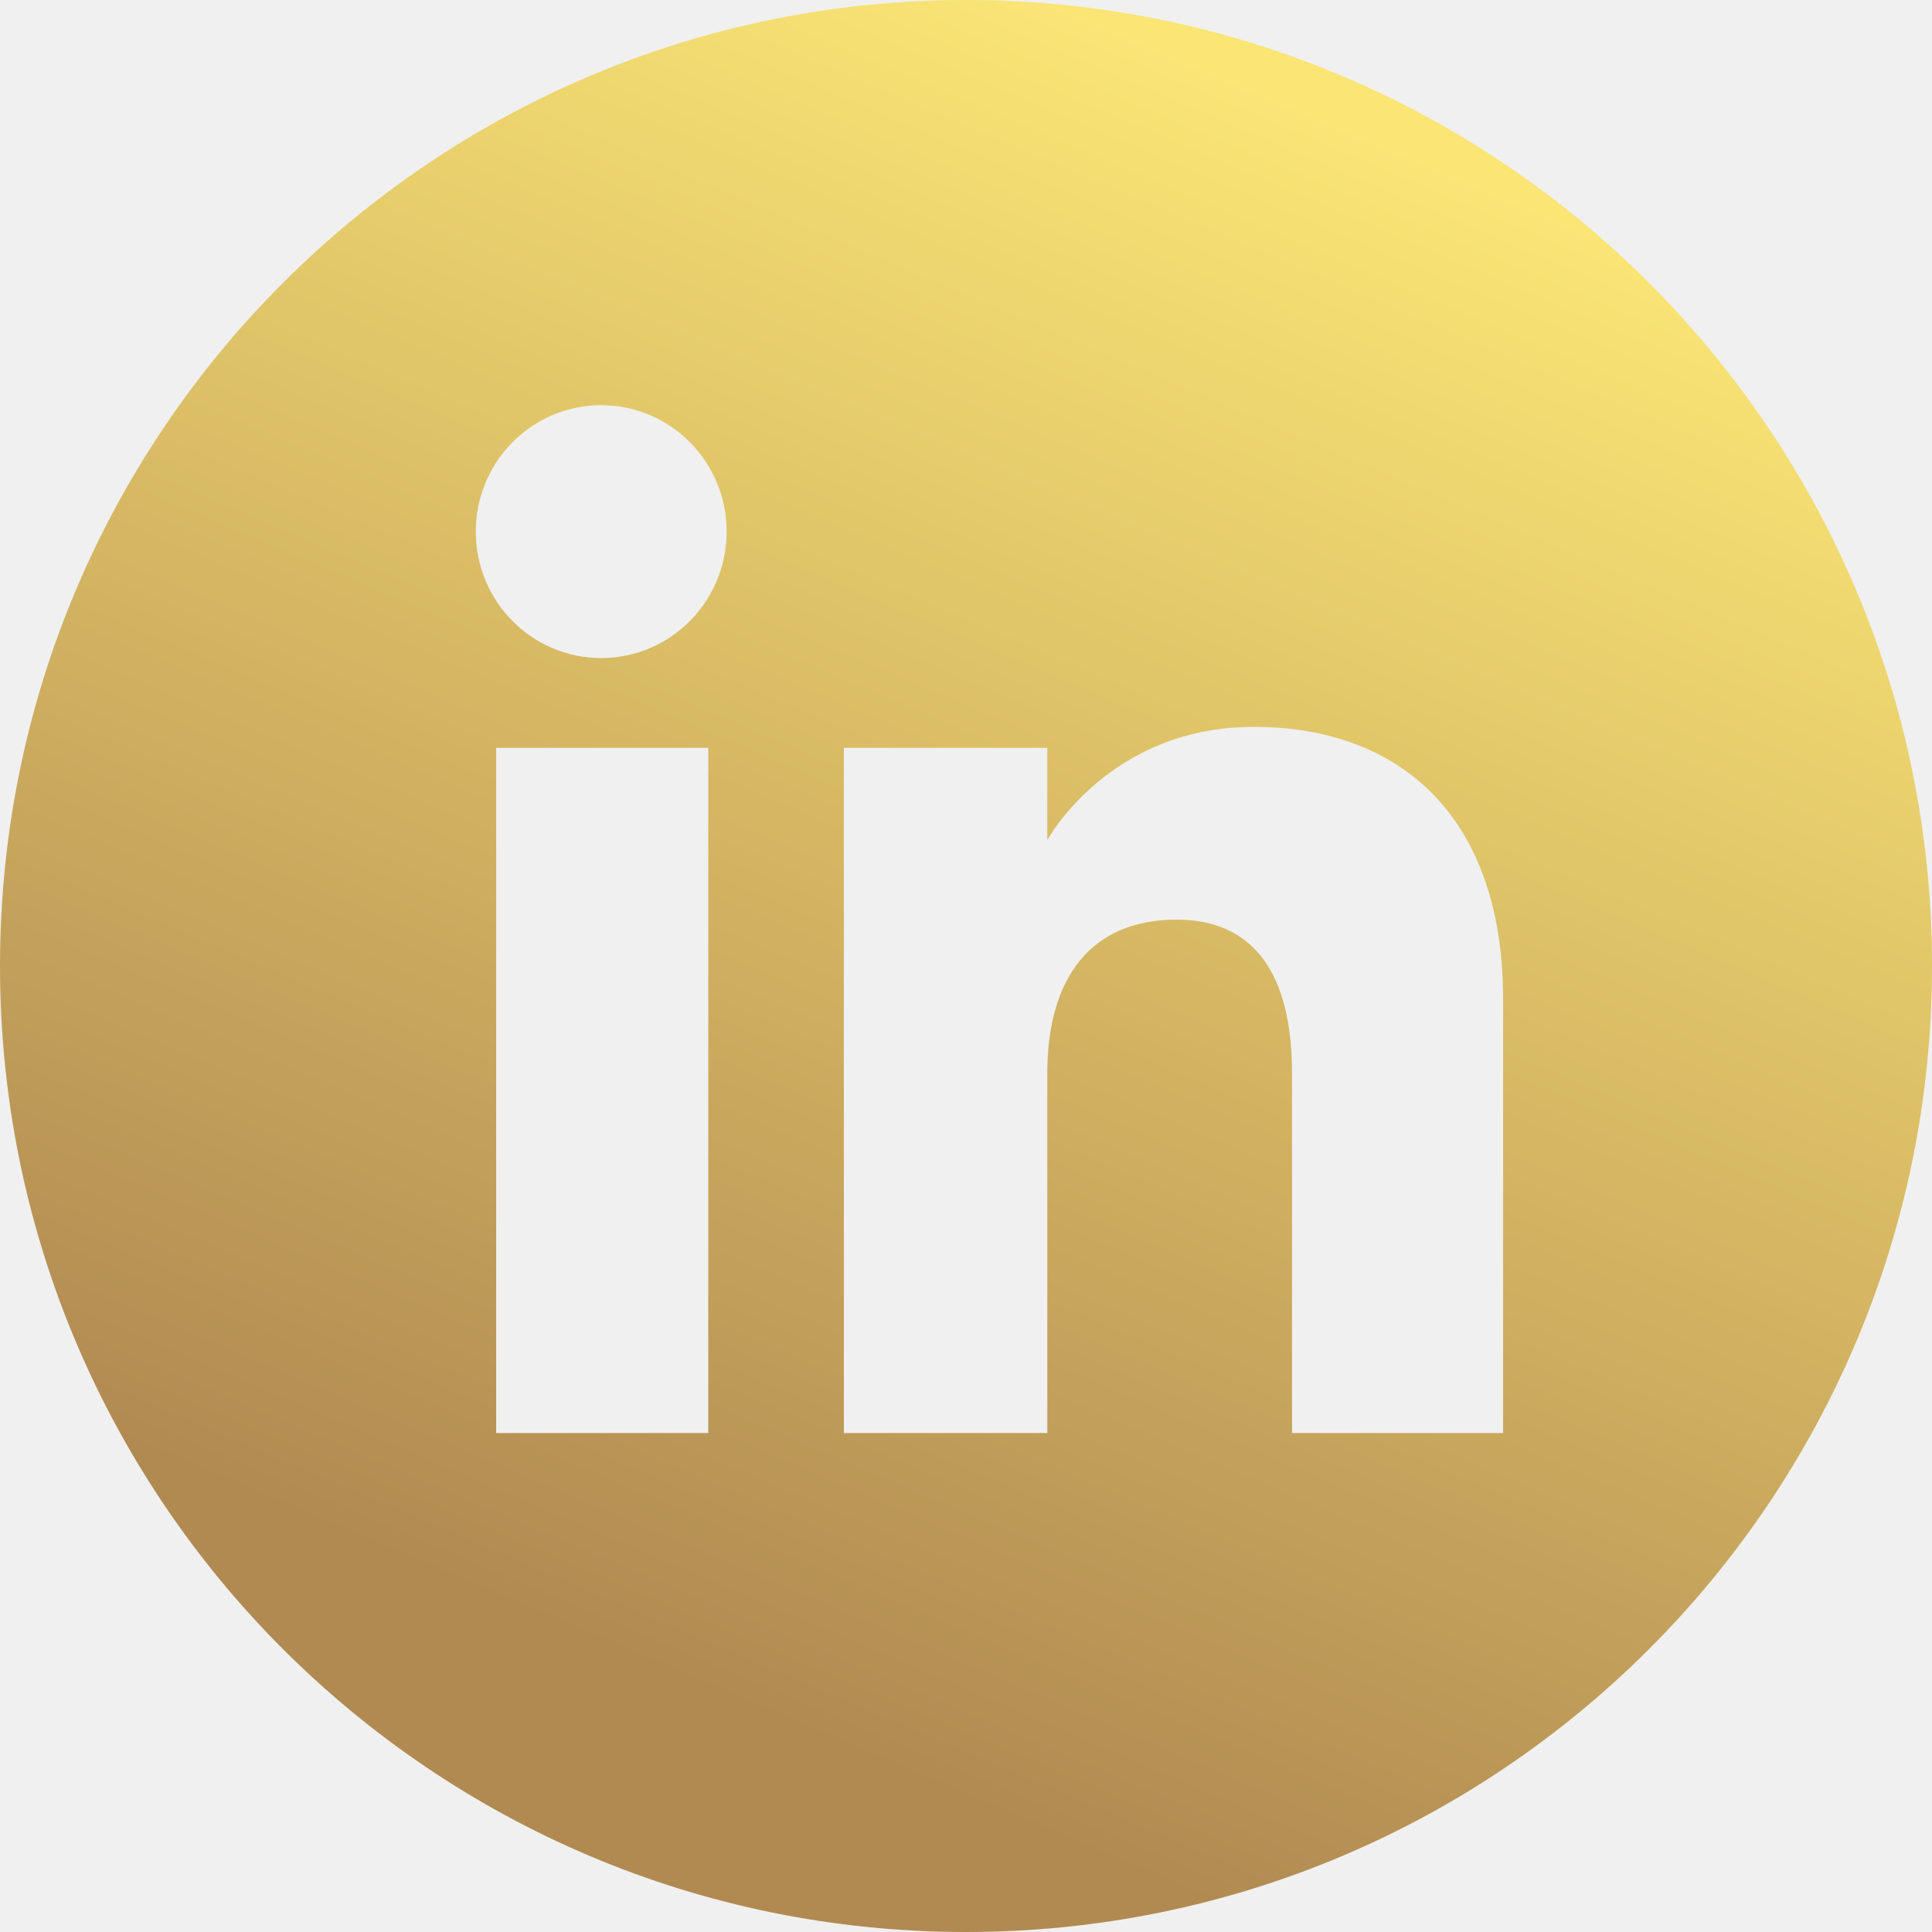
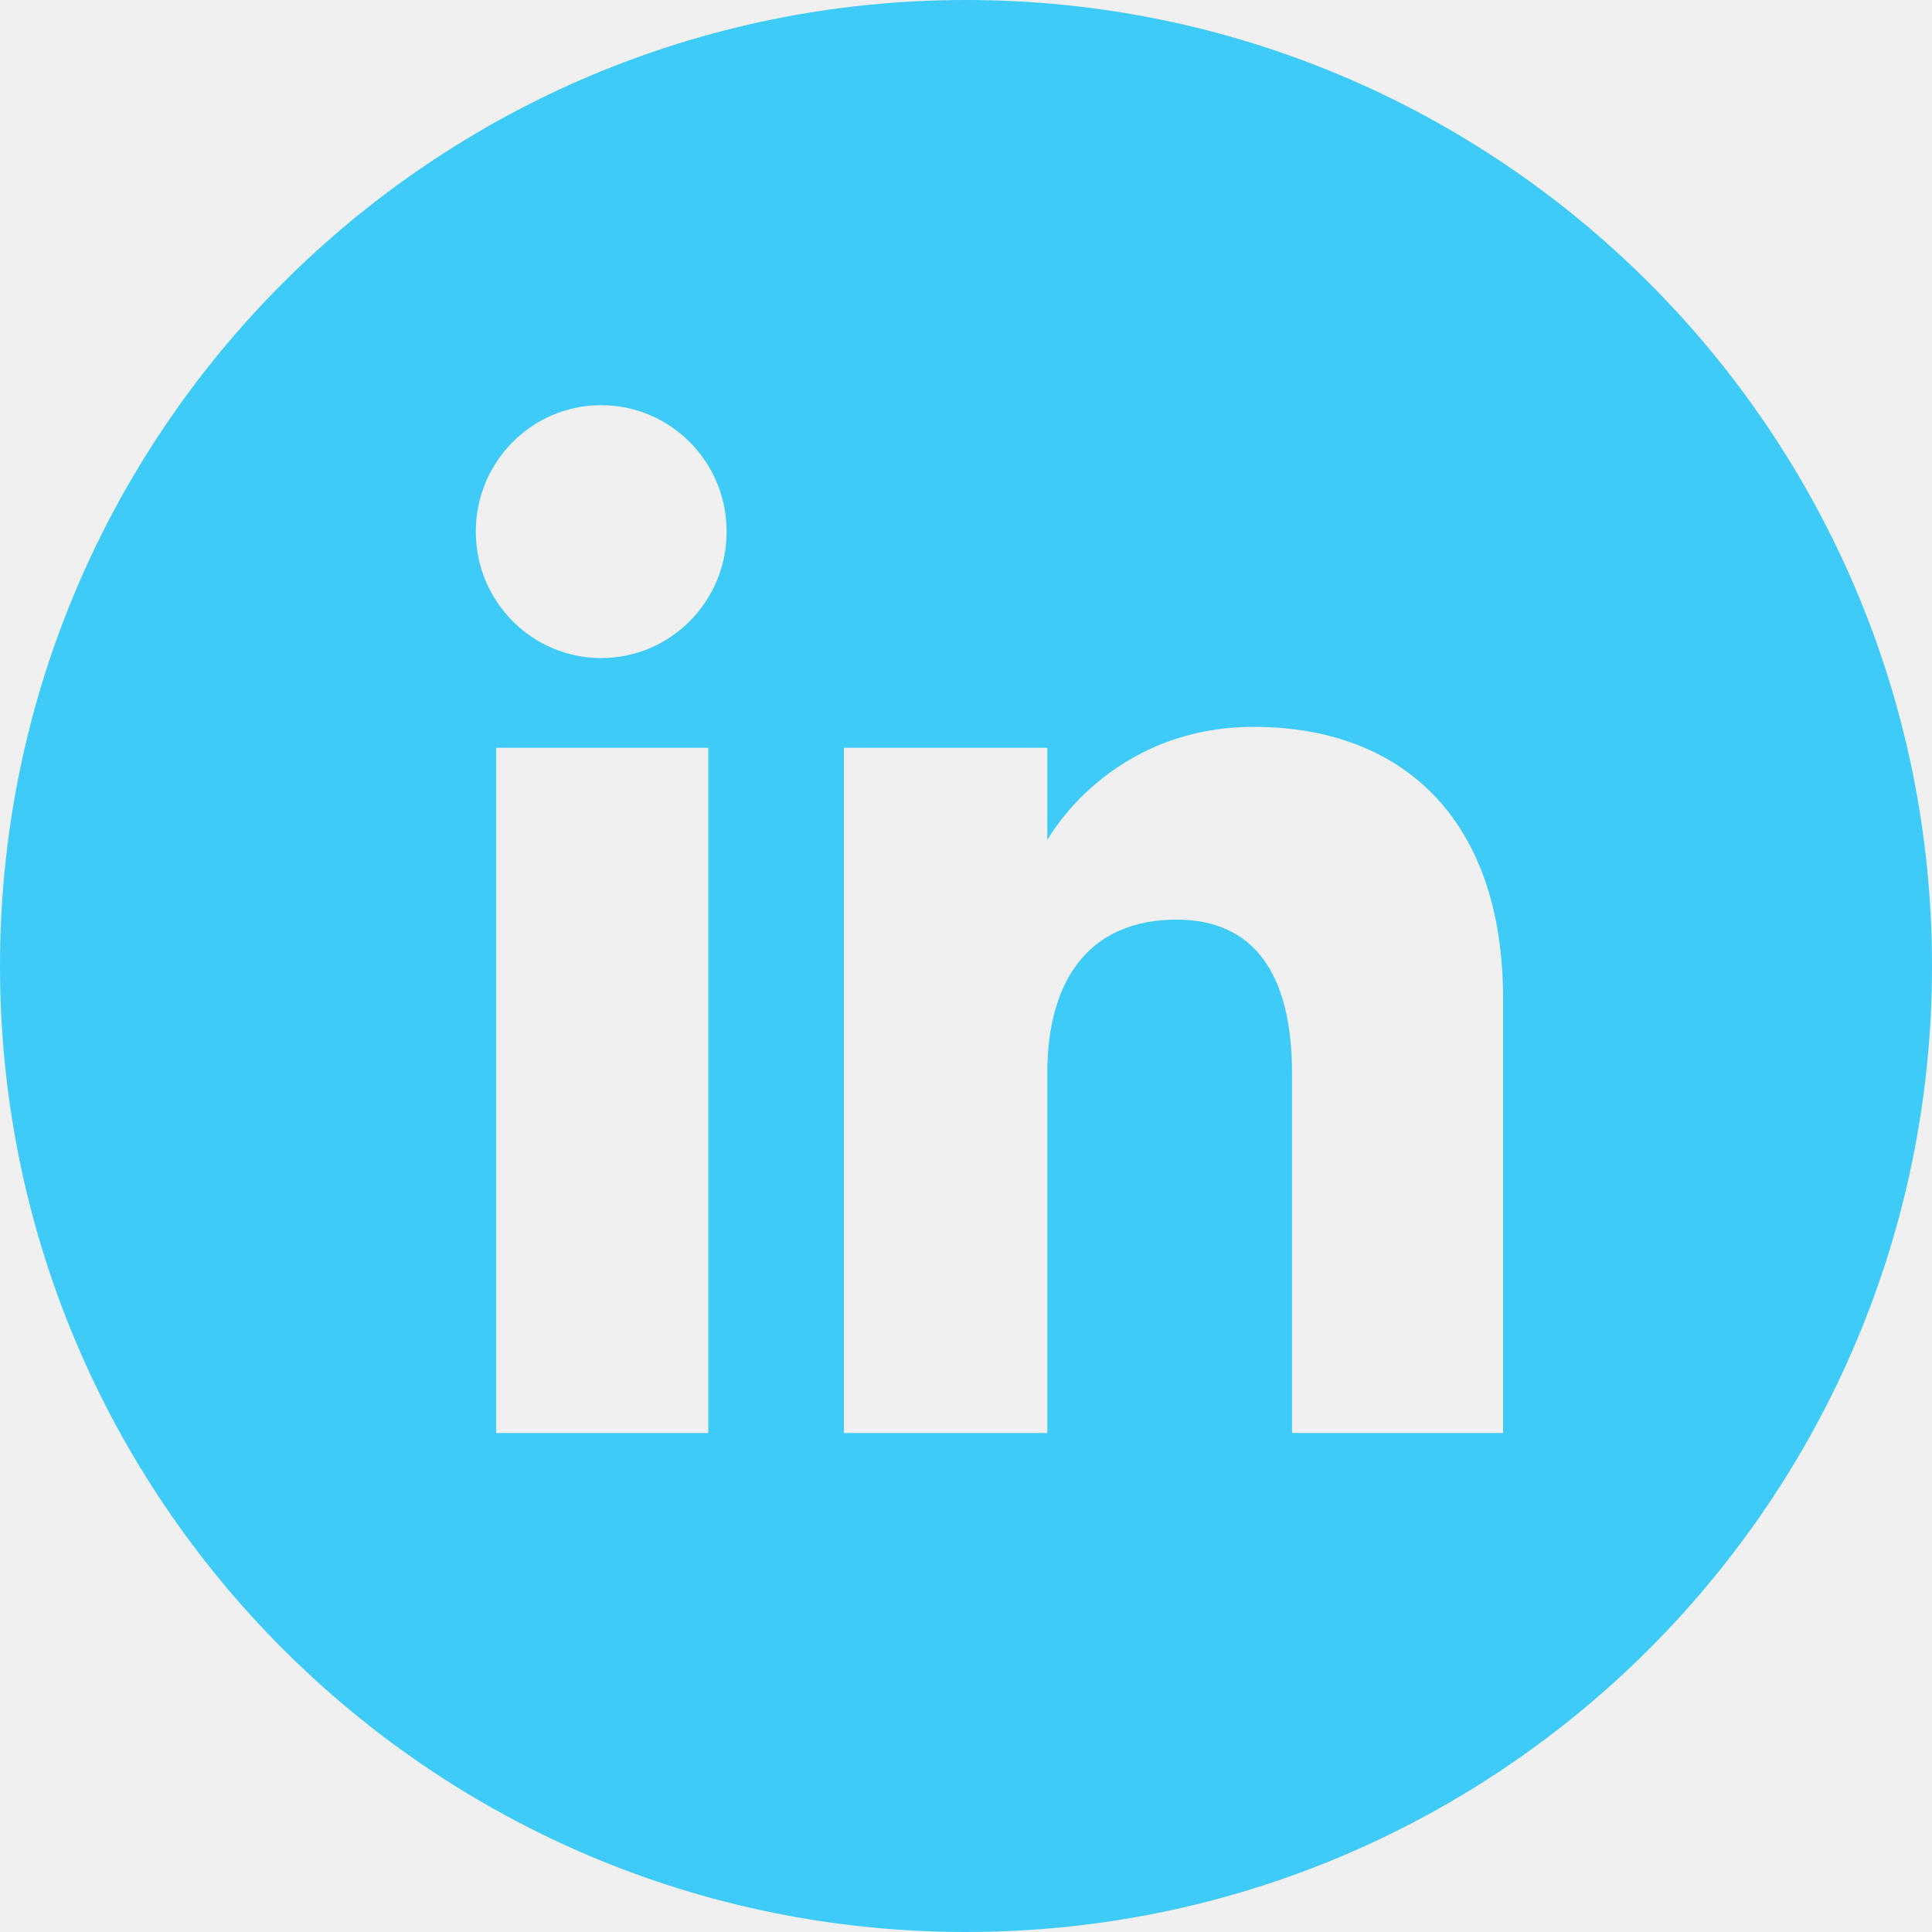
<svg xmlns="http://www.w3.org/2000/svg" width="48" height="48" viewBox="0 0 48 48" fill="none">
-   <path d="M24 0C10.745 0 0 10.745 0 24C0 37.255 10.745 48 24 48C37.255 48 48 37.255 48 24C48 10.745 37.255 0 24 0ZM17.597 35.603H12.327V18.579H17.597V35.603ZM14.937 16.349C13.216 16.349 11.821 14.943 11.821 13.208C11.821 11.473 13.216 10.067 14.937 10.067C16.658 10.067 18.053 11.473 18.053 13.208C18.053 14.943 16.658 16.349 14.937 16.349ZM37.344 35.603H32.1V26.667C32.1 24.216 31.169 22.848 29.231 22.848C27.122 22.848 26.02 24.273 26.02 26.667V35.603H20.966V18.579H26.02V20.872C26.02 20.872 27.54 18.059 31.15 18.059C34.76 18.059 37.344 20.264 37.344 24.823L37.344 35.603Z" fill="url(#paint0_linear_4_10)" />
+   <g clip-path="url(#clip0_1_11)">
+     <path d="M24 0C10.745 0 0 10.745 0 24C0 37.255 10.745 48 24 48C37.255 48 48 37.255 48 24C48 10.745 37.255 0 24 0ZM17.597 35.603H12.327V18.579H17.597V35.603ZM14.937 16.349C13.216 16.349 11.821 14.943 11.821 13.208C11.821 11.473 13.216 10.067 14.937 10.067C16.658 10.067 18.053 11.473 18.053 13.208C18.053 14.943 16.658 16.349 14.937 16.349ZM37.344 35.603H32.1V26.667C32.1 24.216 31.169 22.848 29.231 22.848C27.122 22.848 26.02 24.273 26.02 26.667V35.603H20.966V18.579H26.02V20.872C26.02 20.872 27.54 18.059 31.15 18.059C34.76 18.059 37.344 20.264 37.344 24.823L37.344 35.603Z" fill="#3FCBF8" />
+   </g>
  <defs>
-     <linearGradient id="paint0_linear_4_10" x1="17.337" y1="48" x2="36.039" y2="4.173" gradientUnits="userSpaceOnUse">
-       <stop offset="0.117" stop-color="#B18A52" />
-       <stop offset="1" stop-color="#FAE575" />
-     </linearGradient>
+     <clipPath id="clip0_1_11">
+       <rect width="48" height="48" fill="white" />
+     </clipPath>
  </defs>
</svg>
